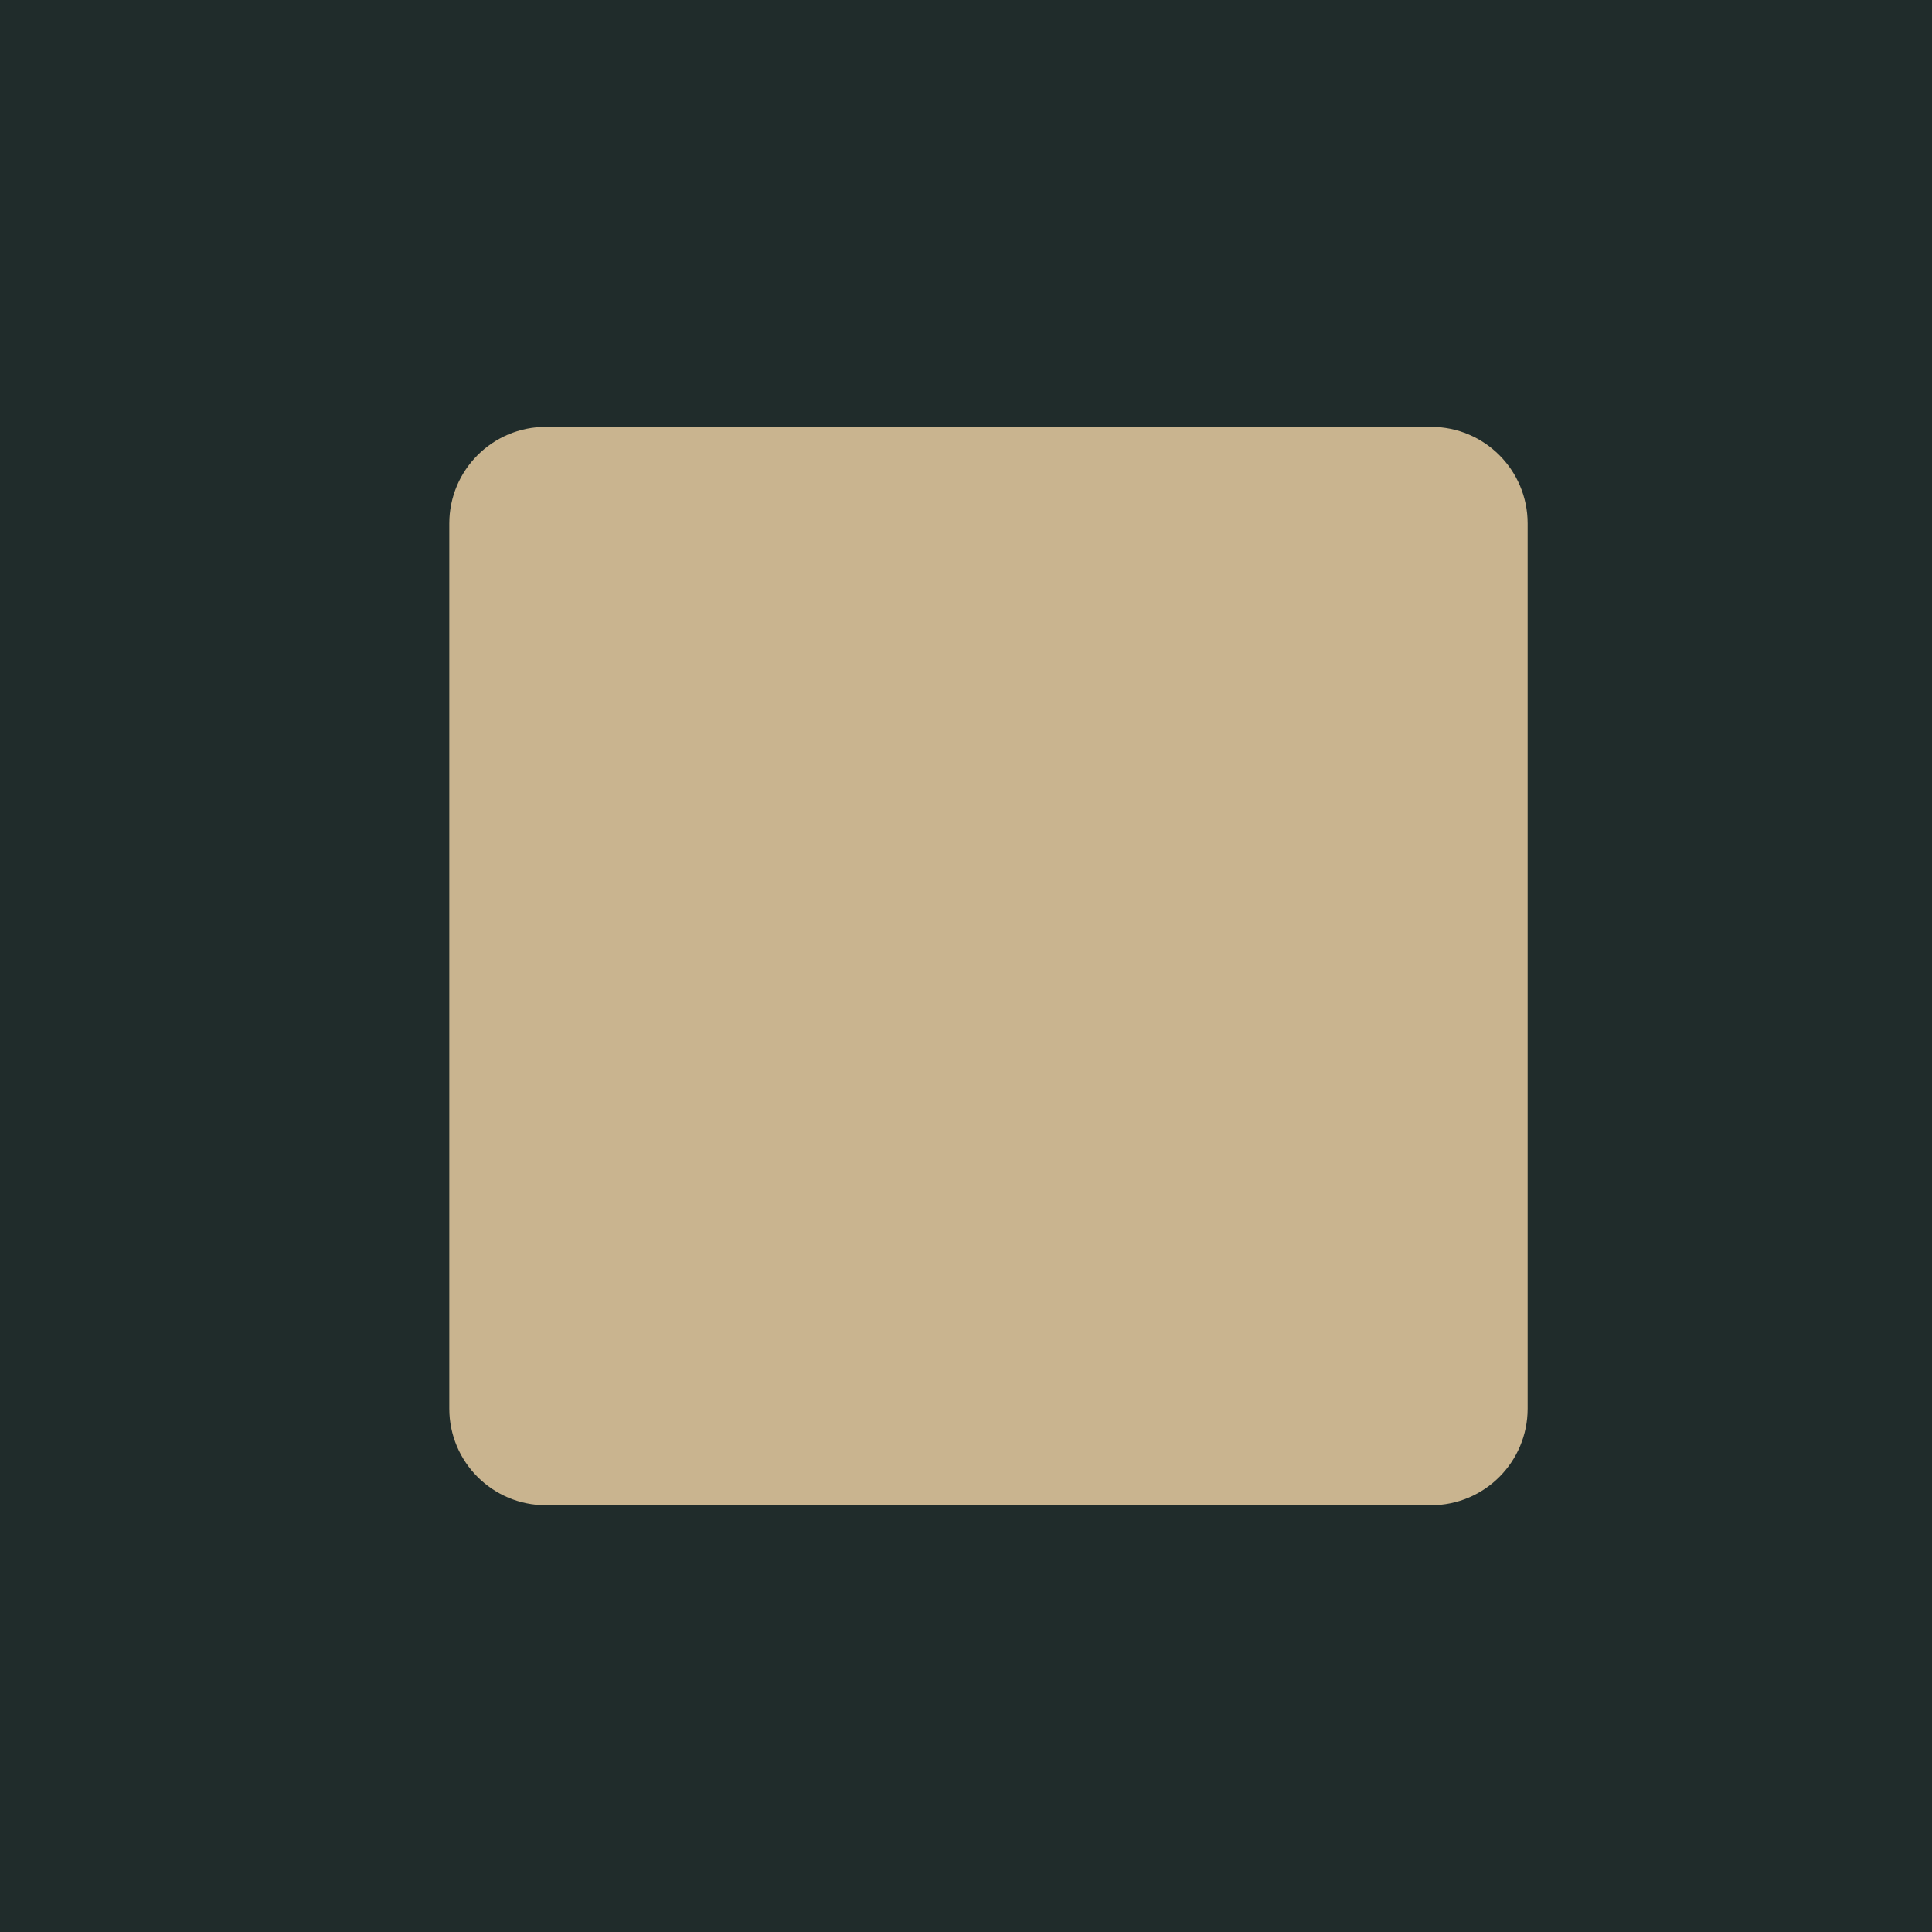
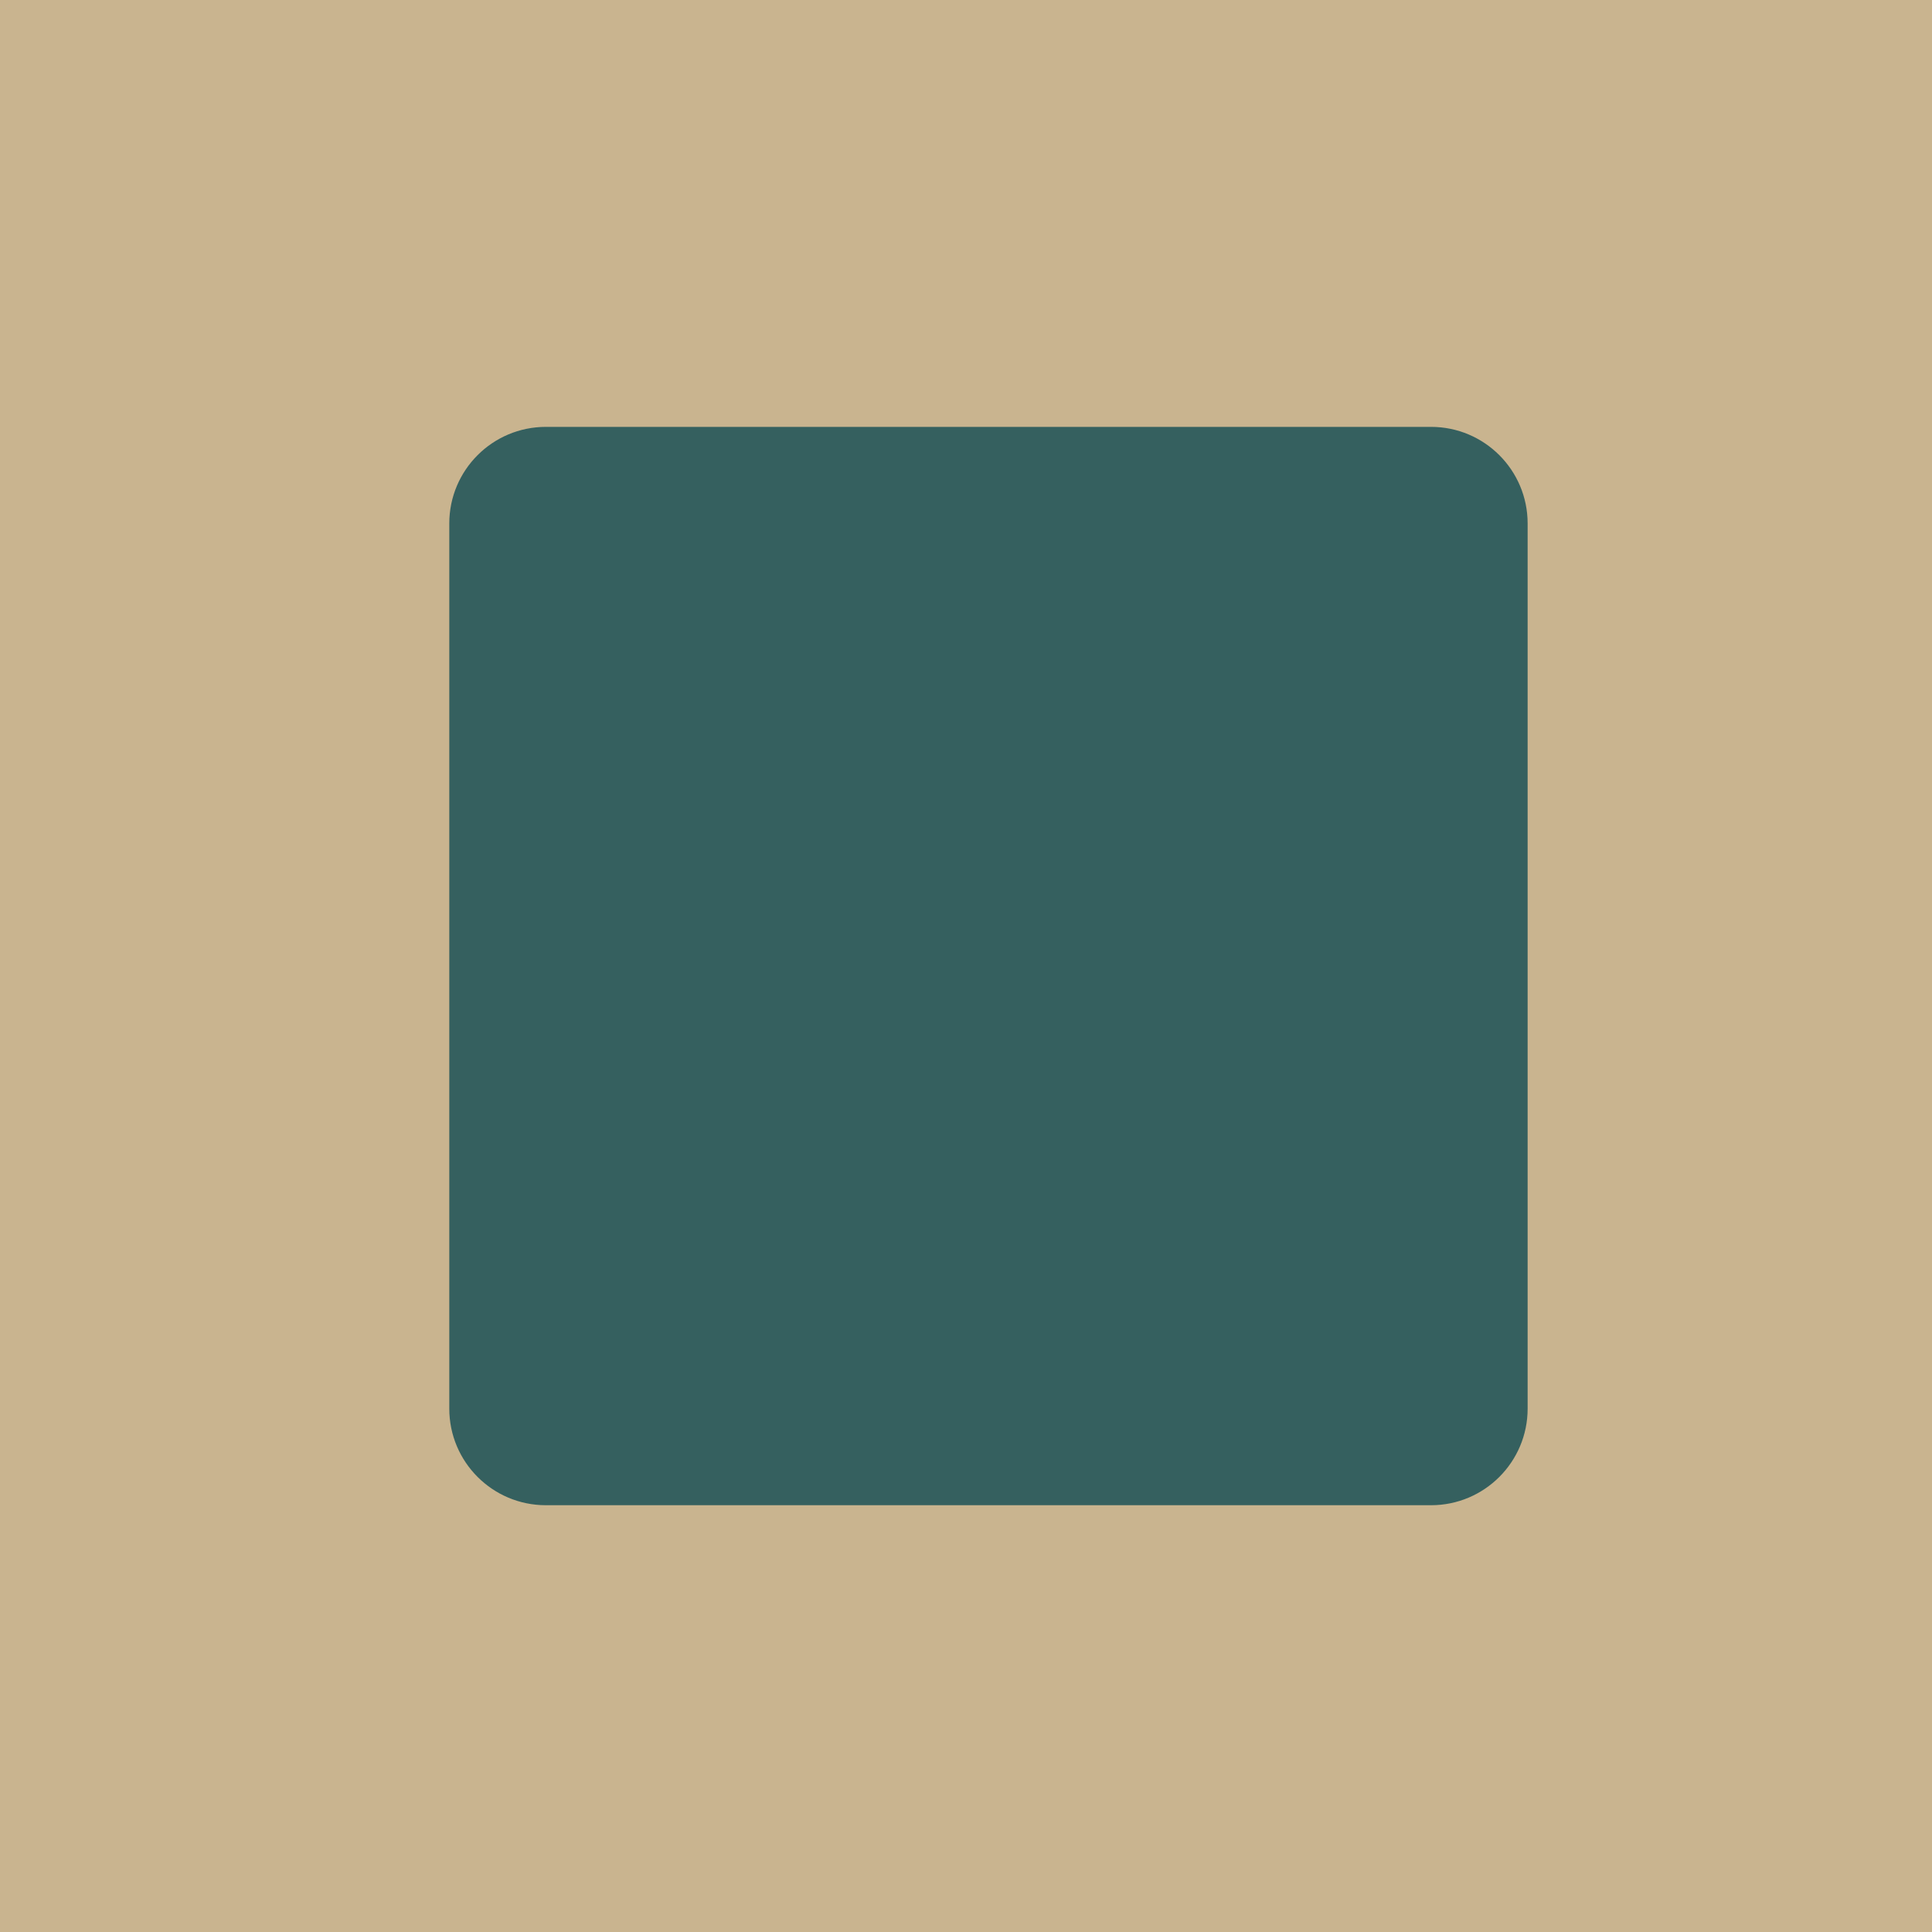
<svg xmlns="http://www.w3.org/2000/svg" width="20" height="20" viewBox="0 0 20 20" fill="none">
-   <rect width="20" height="20" fill="#202C2B" />
-   <rect width="20" height="20" fill="#202C2B" />
-   <rect x="4.651" y="4.419" width="11.163" height="11.163" rx="1" fill="#C9B48F" />
+   <rect width="20" height="20" fill="#C9B48F" />
+   <rect x="4.651" y="4.419" width="11.163" height="11.163" rx="1" fill="#35605F" />
</svg>
